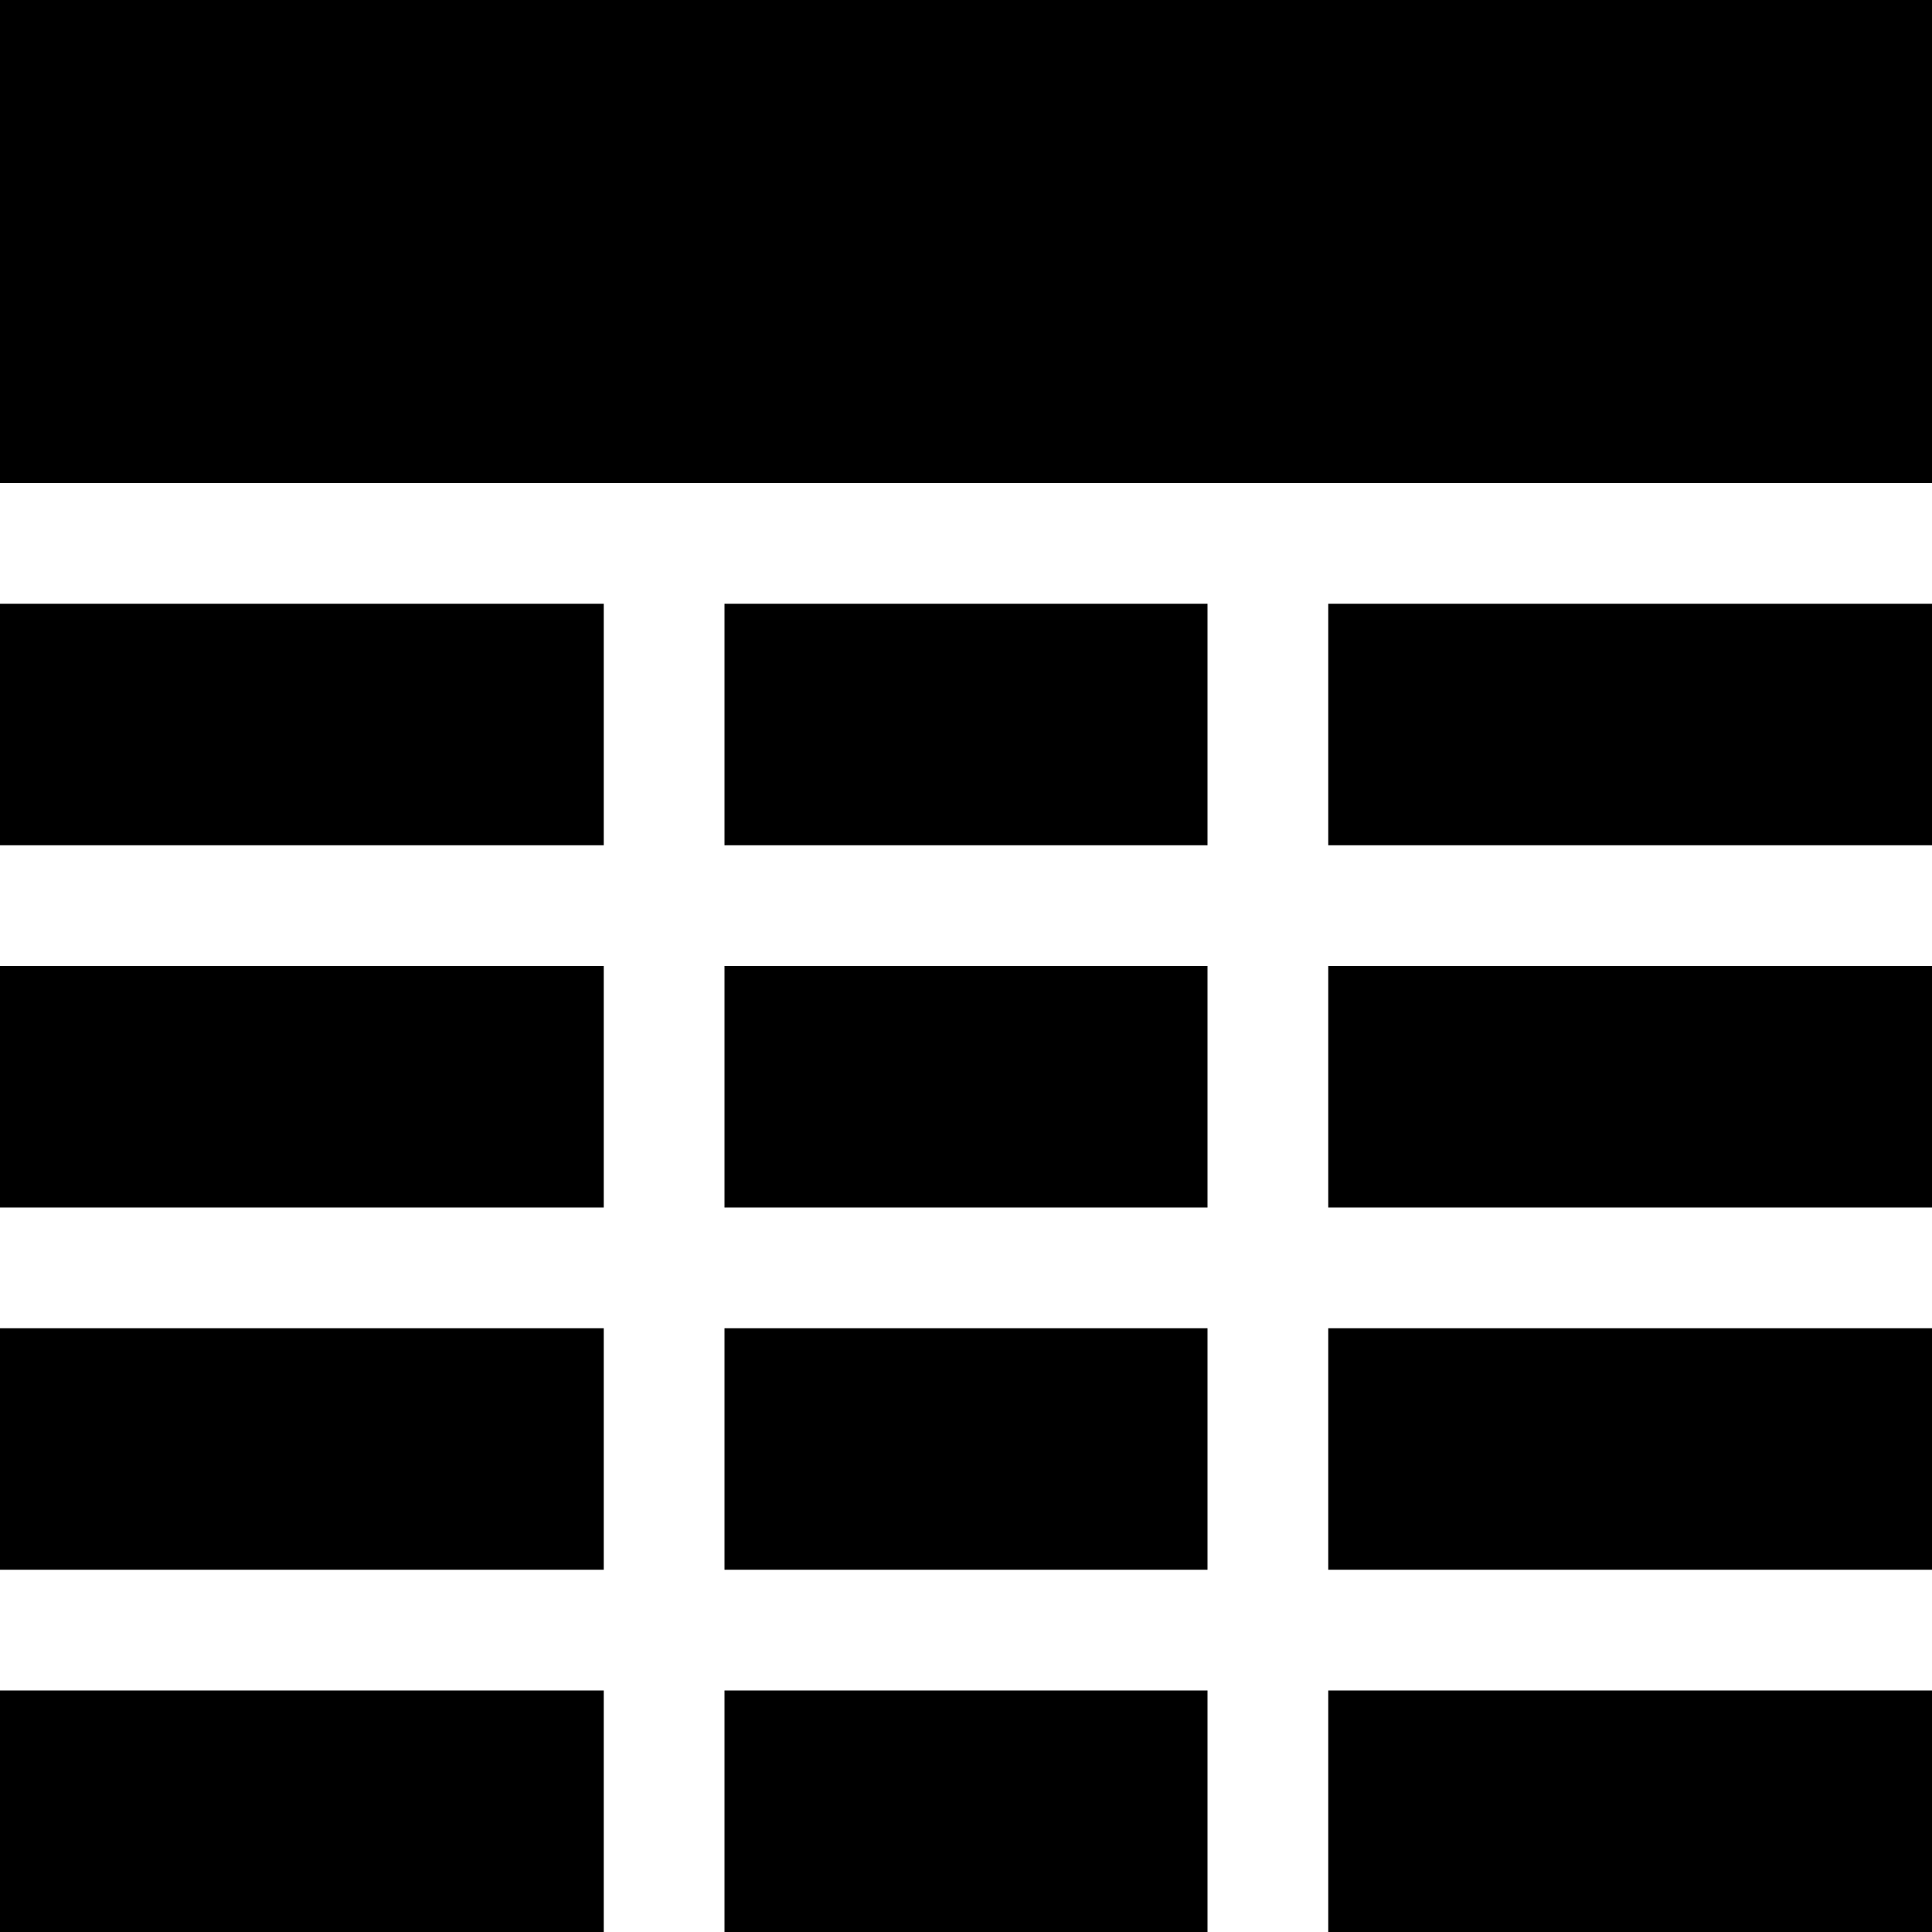
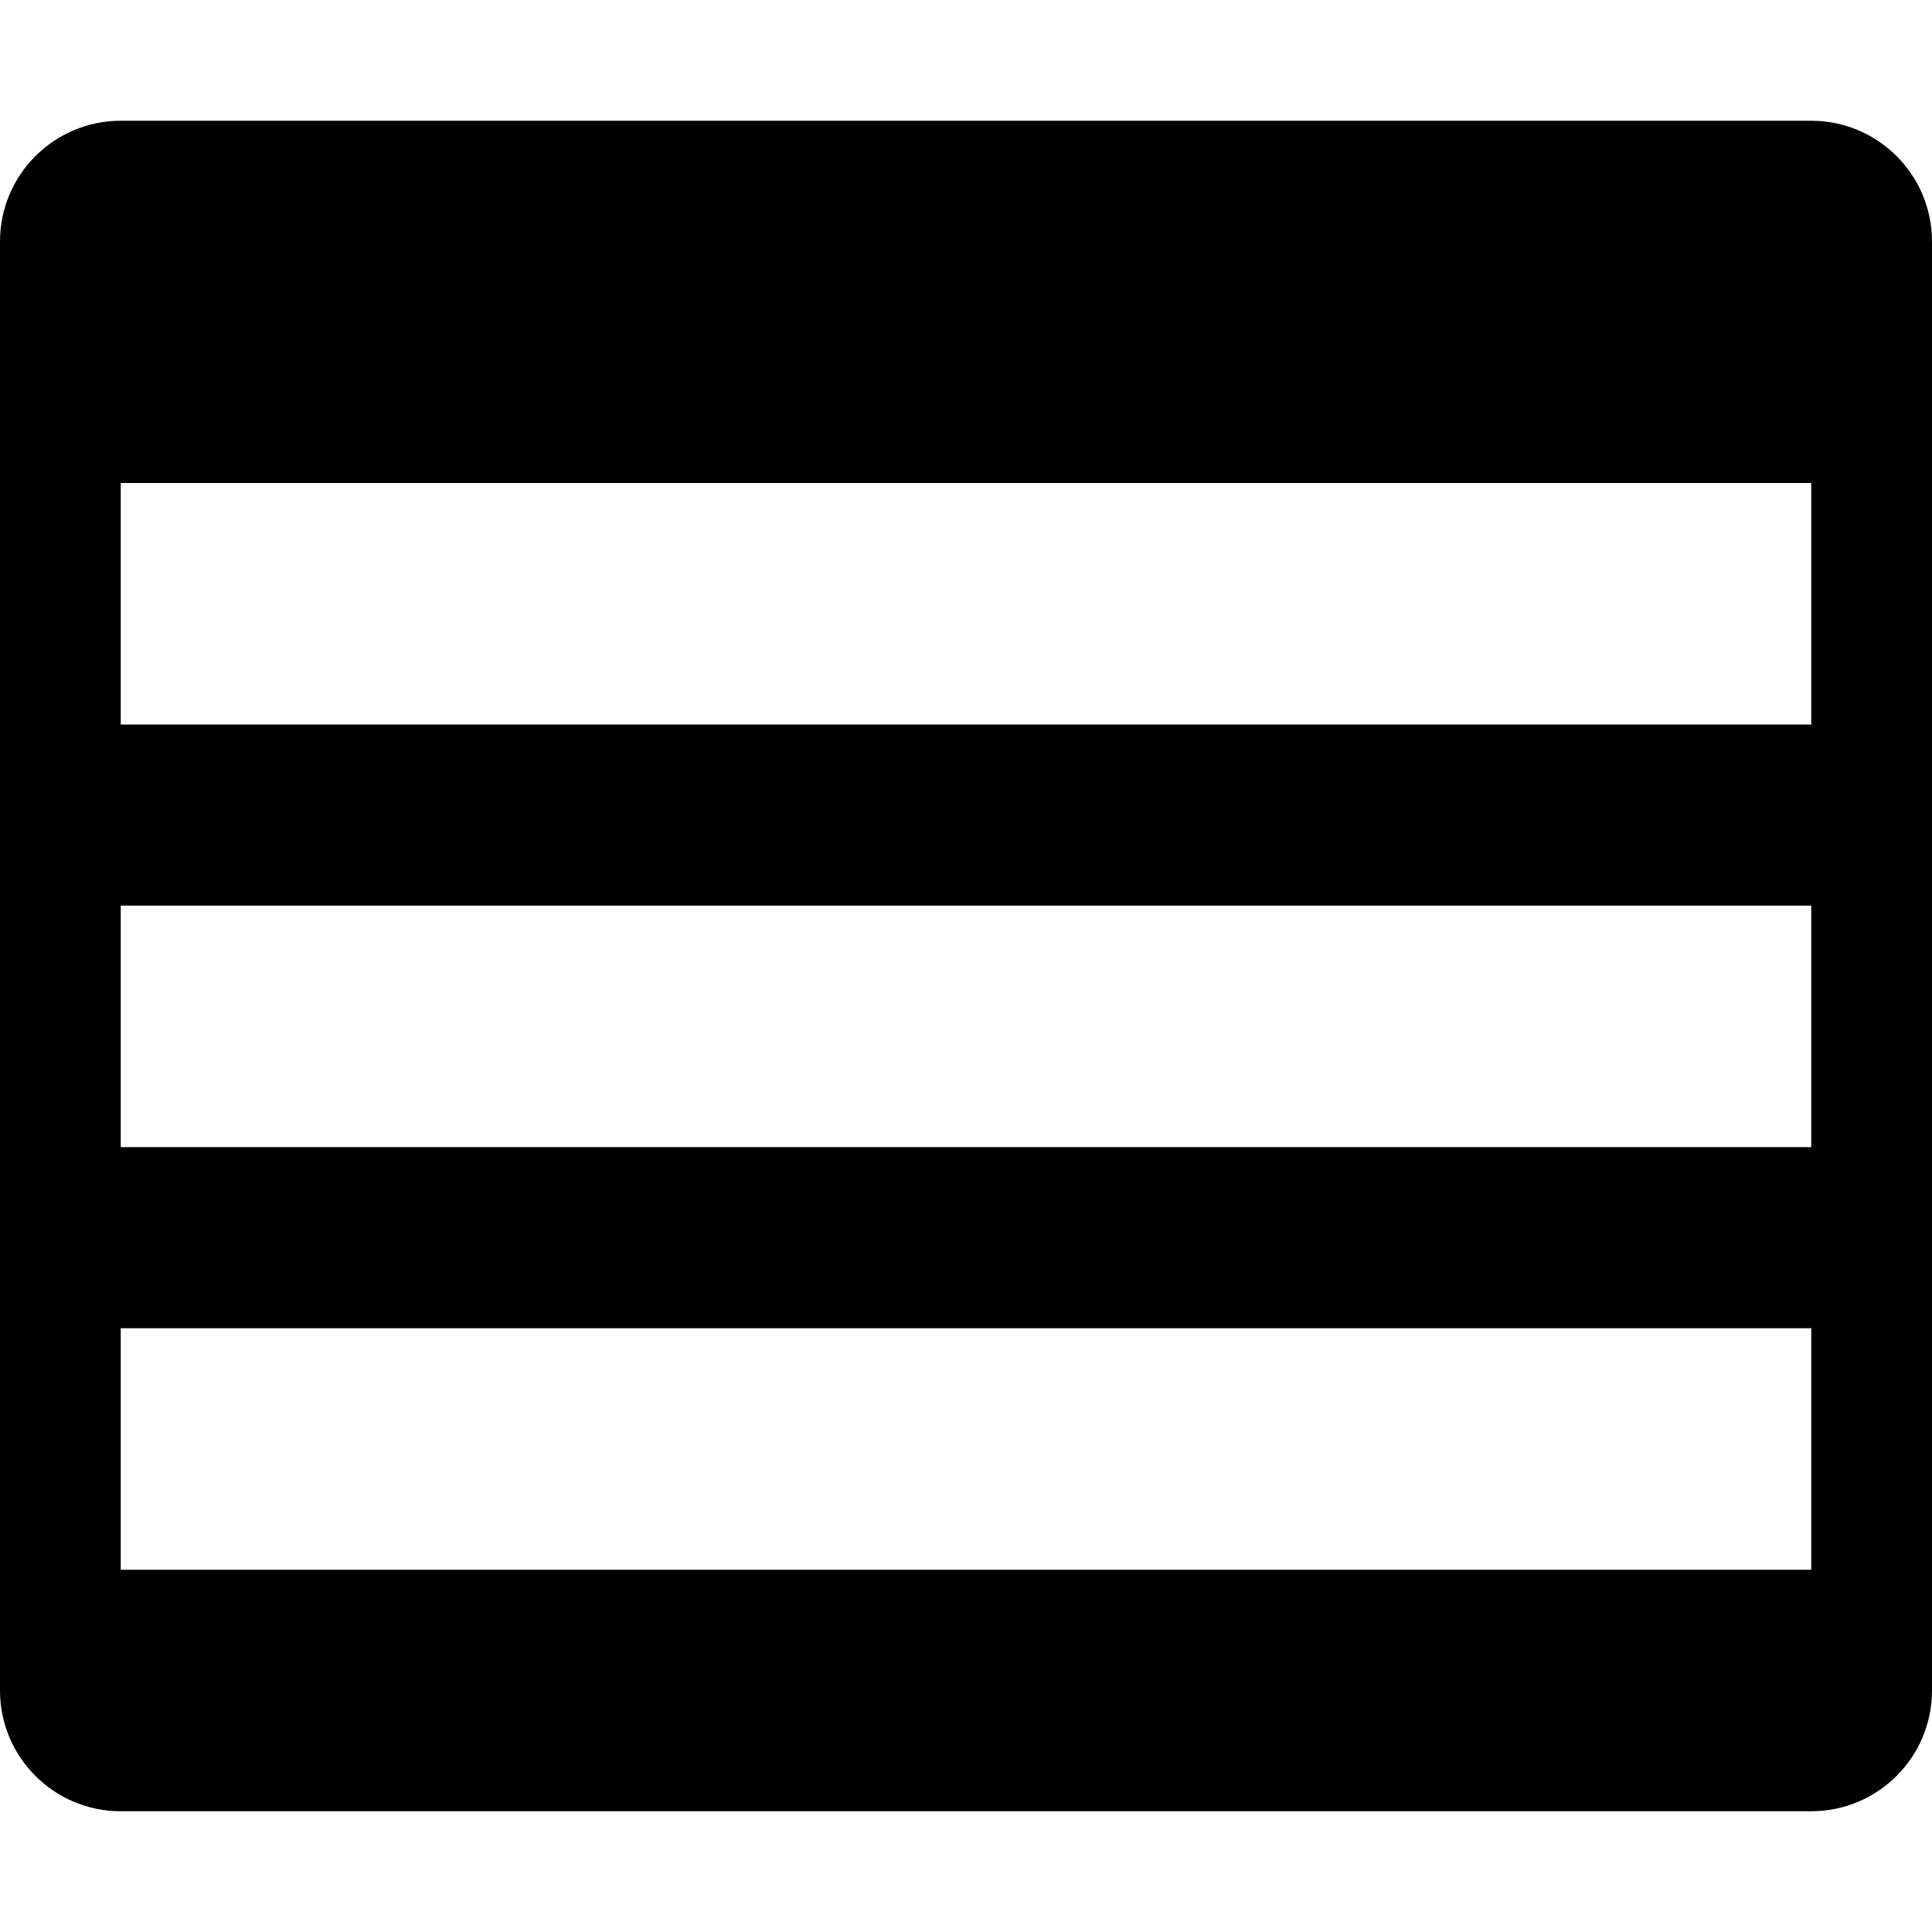
<svg xmlns="http://www.w3.org/2000/svg" viewBox="0 0 16 16">
-   <path d="M16 4H0V0h16zM5 5H0v2h5zm11 0h-5v2h5zm-6 0H6v2h4zM5 8H0v2h5zm11 0h-5v2h5zm-6 0H6v2h4zm-5 3H0v2h5zm11 0h-5v2h5zm-6 0H6v2h4zm-5 3H0v2h5zm11 0h-5v2h5zm-6 0H6v2h4z" />
+   <g>
+     <path d="M1,1 L15,1 C15.552,1 16,1.448 16,2 L16,14 C16,14.552 15.552,15 15,15 L1,15 C0.448,15 6.76353751e-17,14.552 0,14 L0,2 C-6.76353751e-17,1.448 0.448,1 1,1 Z M1,4 L1,6 L15,6 L15,4 L1,4 Z M1,7.5 L1,9.5 L15,9.5 L15,7.5 L1,7.5 Z M1,11 L1,13 L15,13 L15,11 L1,11 Z" />
+   </g>
</svg>
